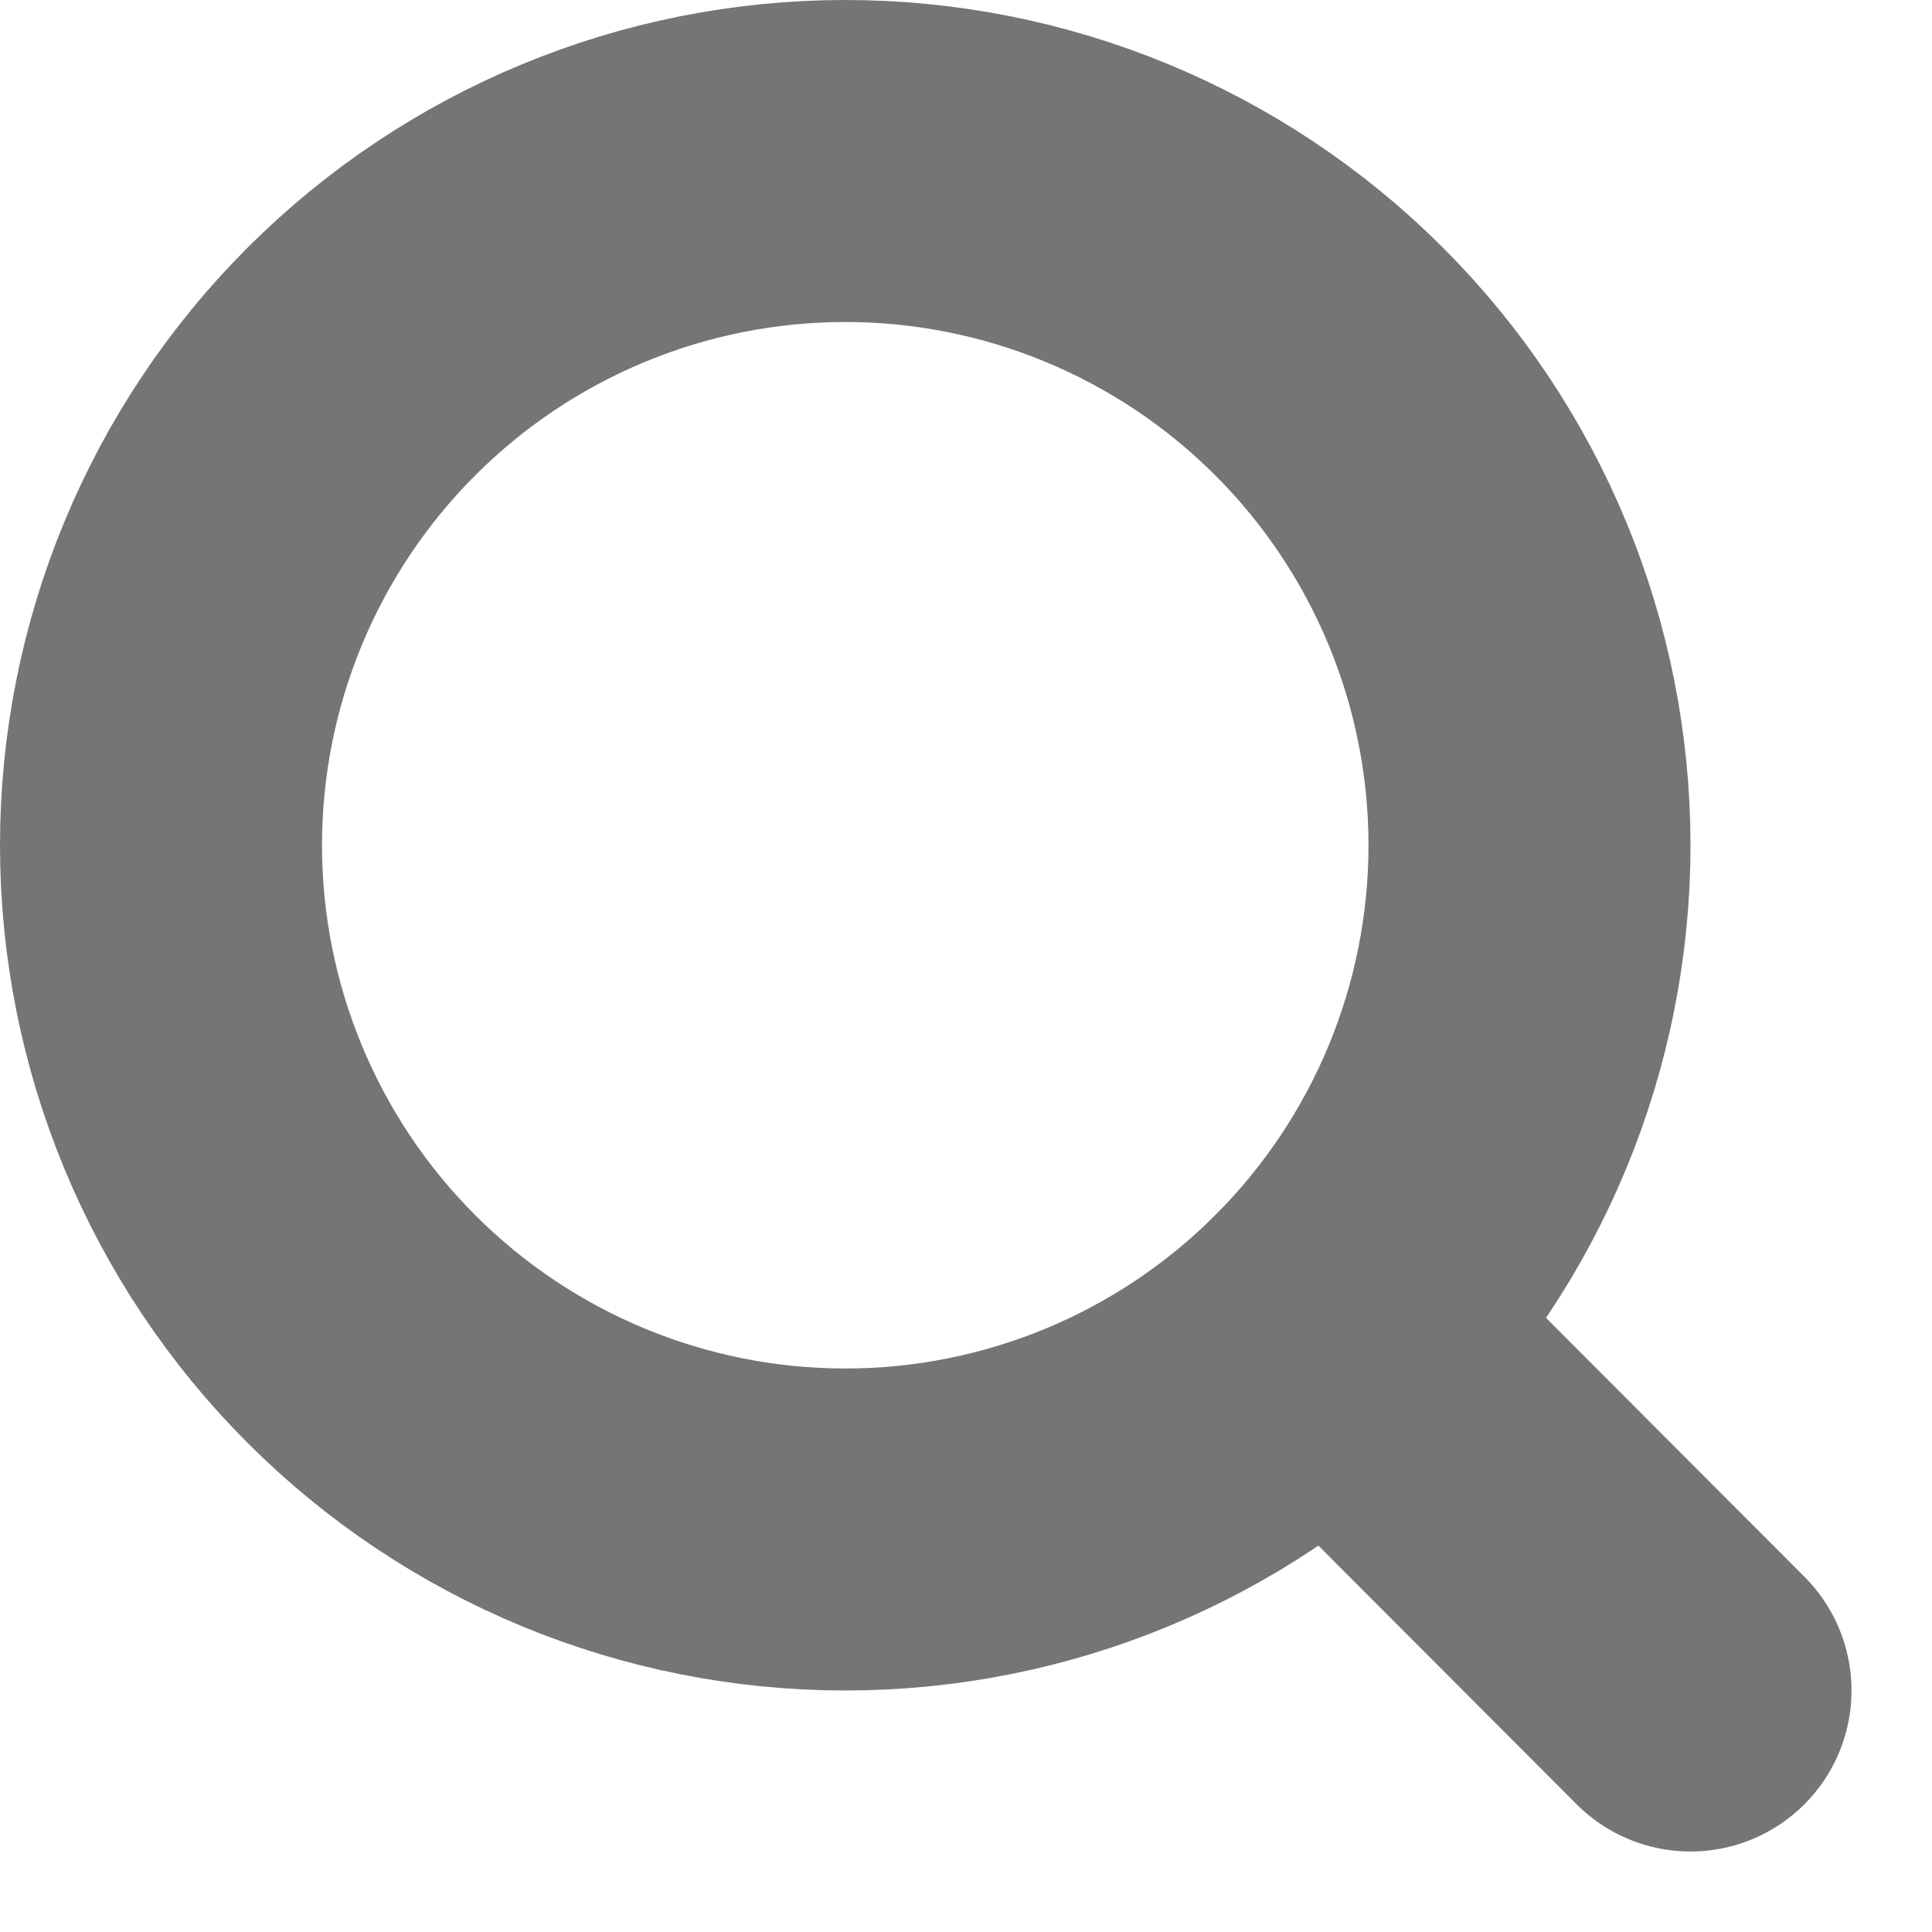
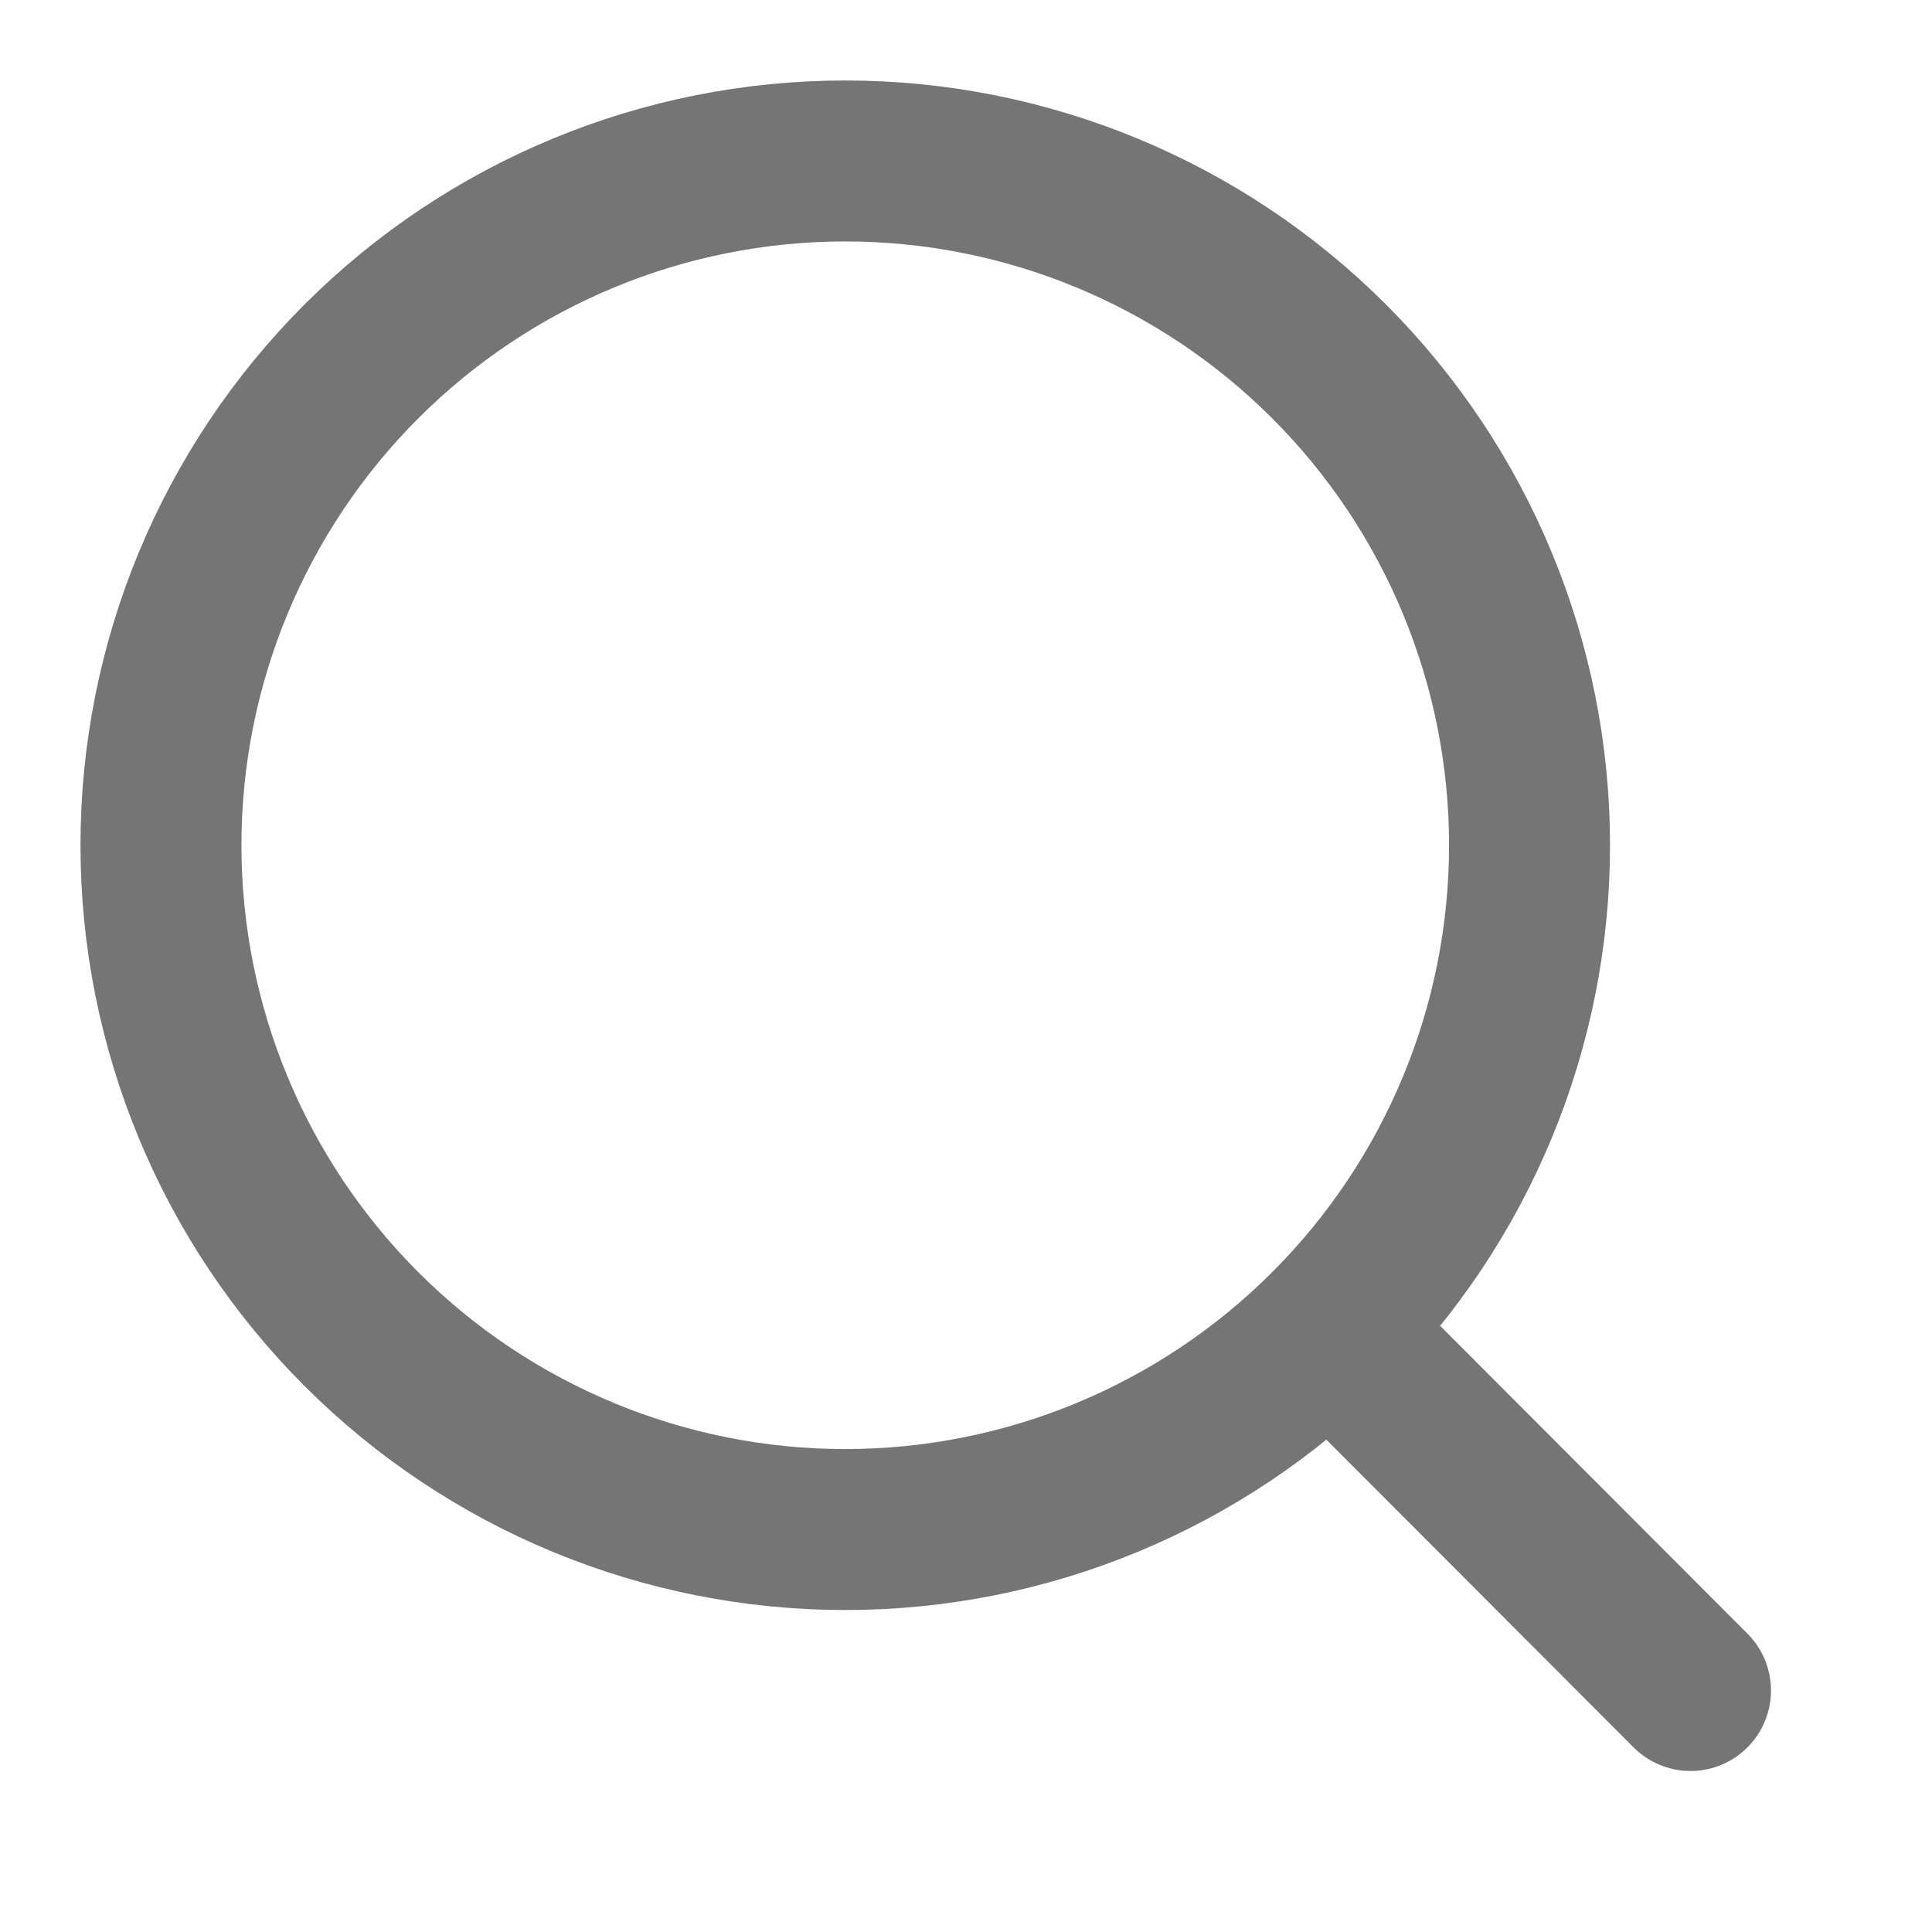
- <svg xmlns="http://www.w3.org/2000/svg" width="24" height="24" viewBox="0 0 24 24" fill="none">
-   <path d="M21 21L16.514 16.506M16.514 16.506L16.514 16.506M16.514 16.506C18.106 14.913 19 12.752 19 10.5C19 8.246 18.105 6.084 16.51 4.49C14.916 2.896 12.754 2 10.5 2C8.246 2 6.084 2.896 4.49 4.49C2.896 6.084 2 8.246 2 10.5C2 12.754 2.896 14.916 4.49 16.51C6.084 18.105 8.246 19 10.5 19C12.754 19 14.916 18.105 16.51 16.51C16.512 16.509 16.513 16.508 16.514 16.506Z" stroke-width="4" stroke-linecap="round" stroke="#757575" />
+ <svg xmlns="http://www.w3.org/2000/svg" width="16" height="16" viewBox="0 0 16 16" fill="none">
+   <path d="M14 14L11.009 11.004M12.667 7C12.667 8.503 12.07 9.944 11.007 11.007C9.944 12.07 8.503 12.667 7 12.667C5.497 12.667 4.056 12.07 2.993 11.007C1.93 9.944 1.333 8.503 1.333 7C1.333 5.497 1.93 4.056 2.993 2.993C4.056 1.93 5.497 1.333 7 1.333C8.503 1.333 9.944 1.93 11.007 2.993C12.07 4.056 12.667 5.497 12.667 7Z" stroke-width="1.333" stroke-linecap="round" stroke="#757575" />
</svg>
